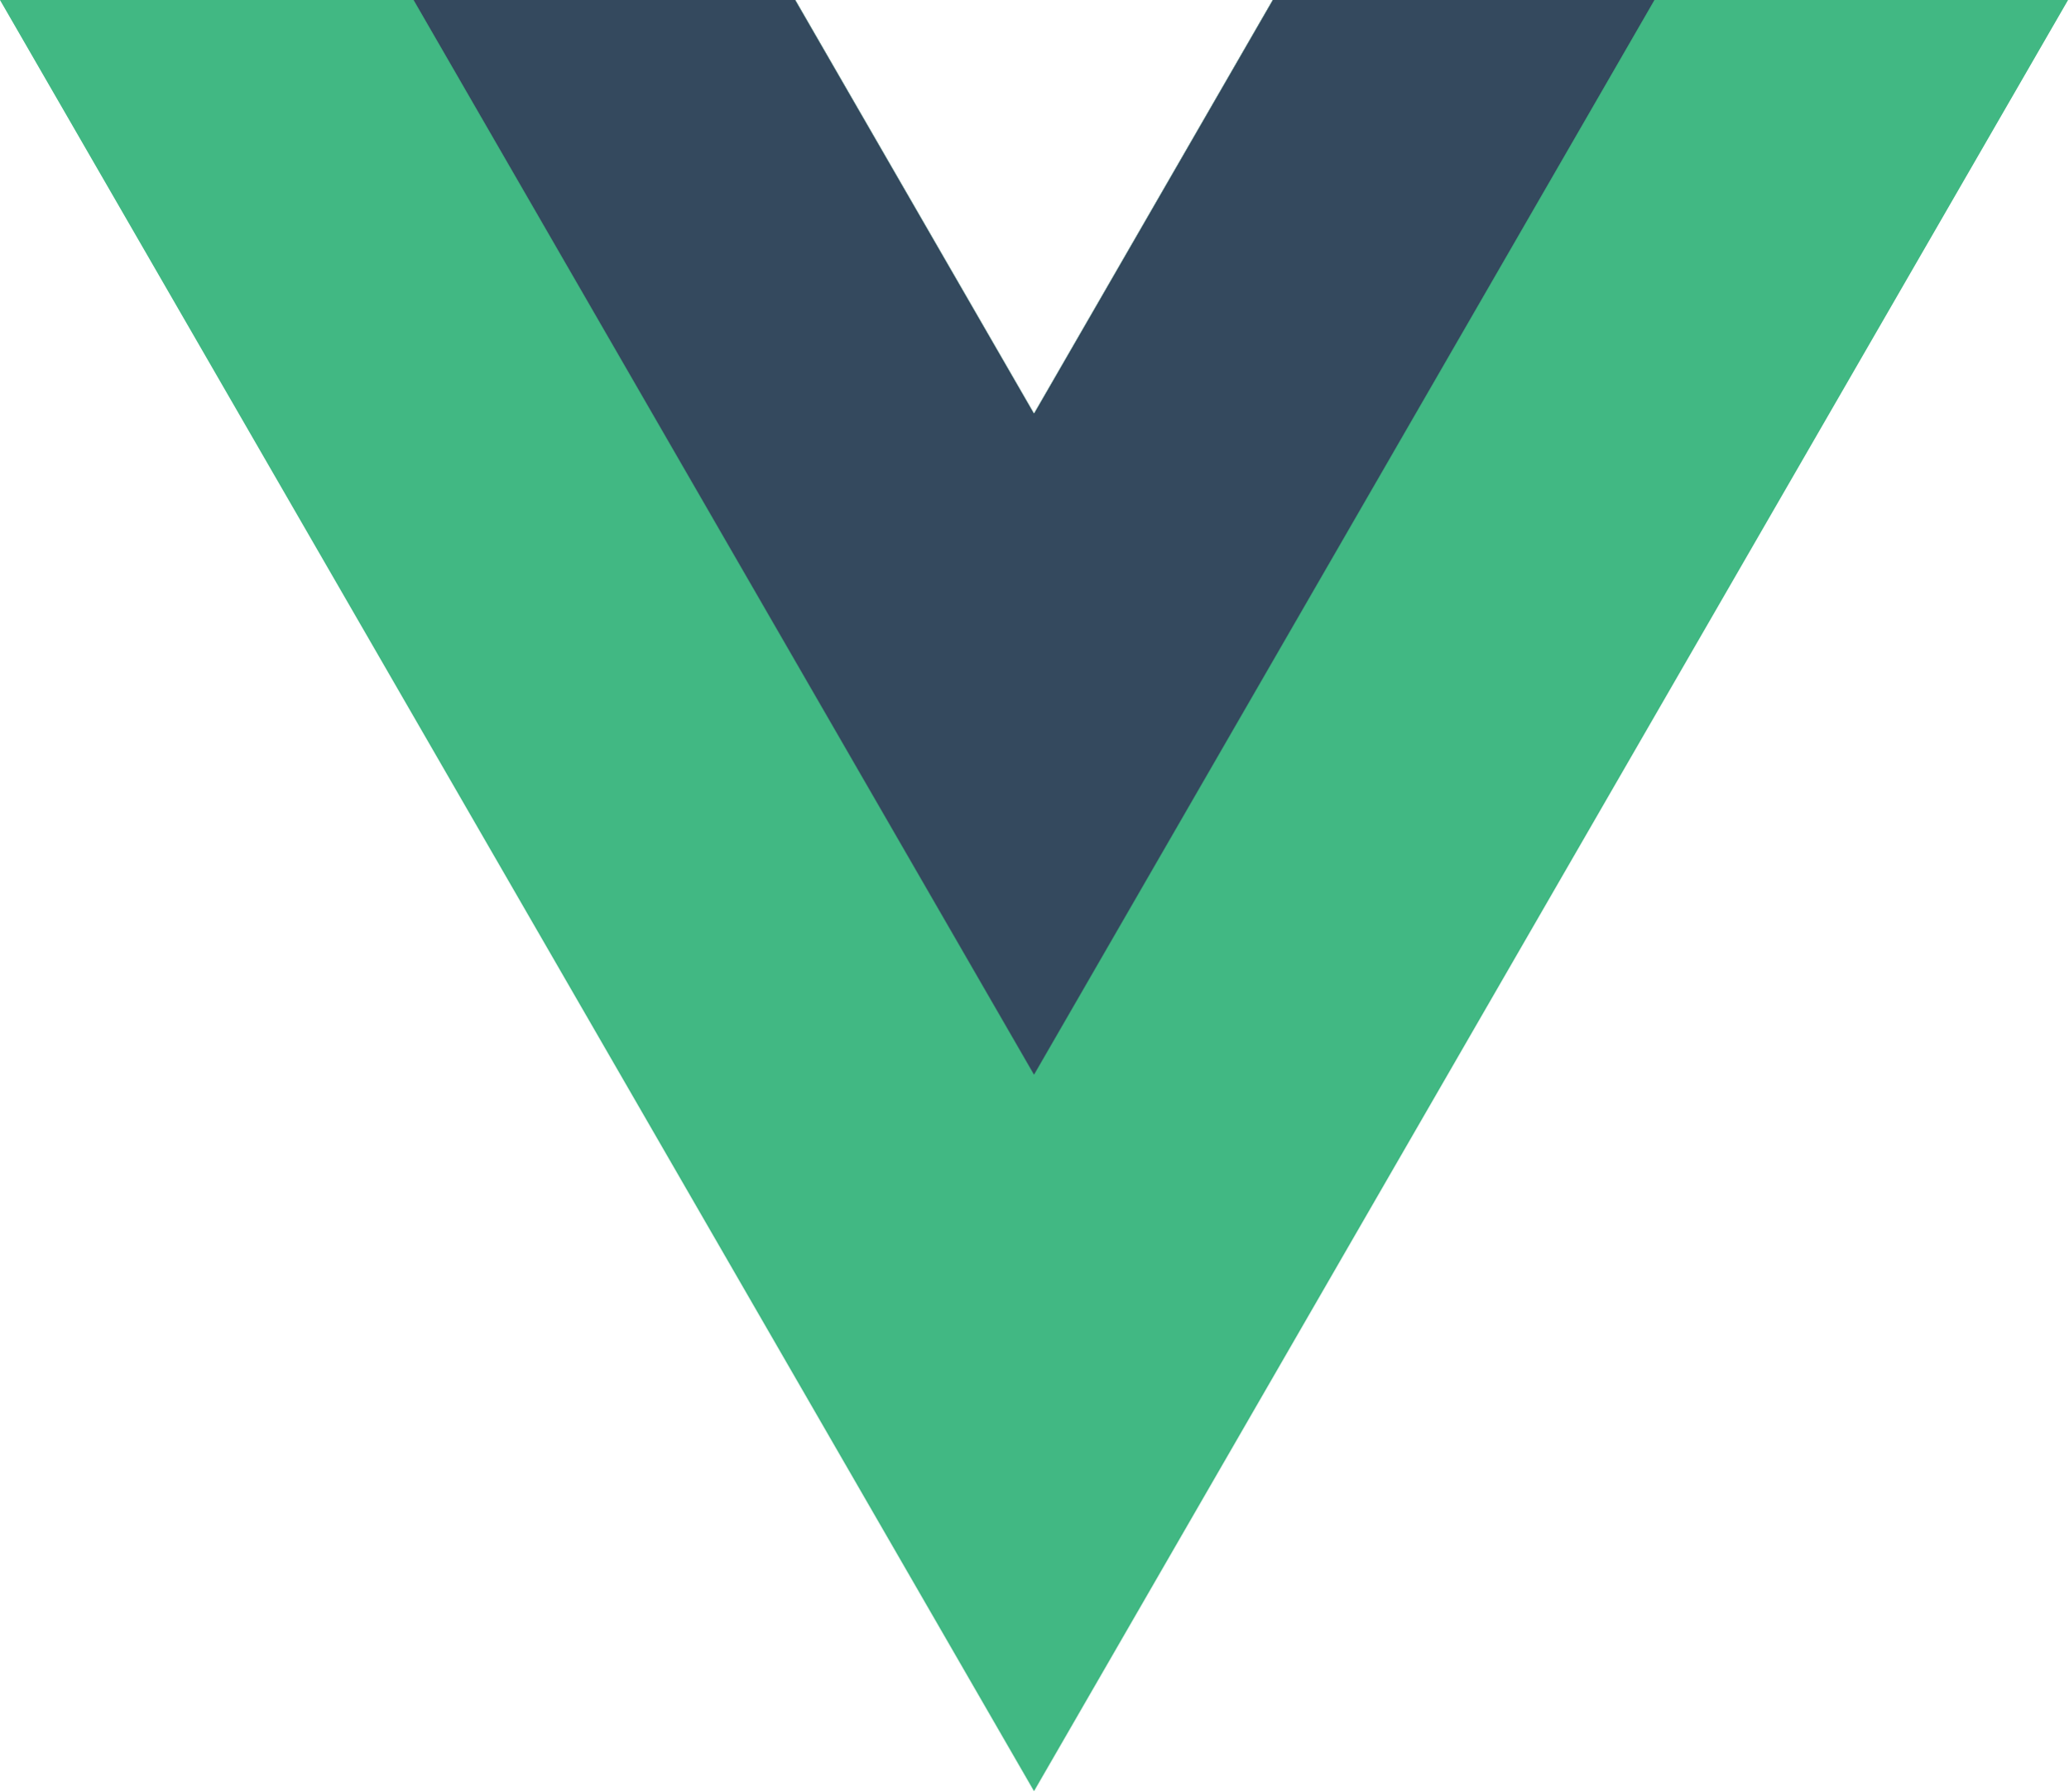
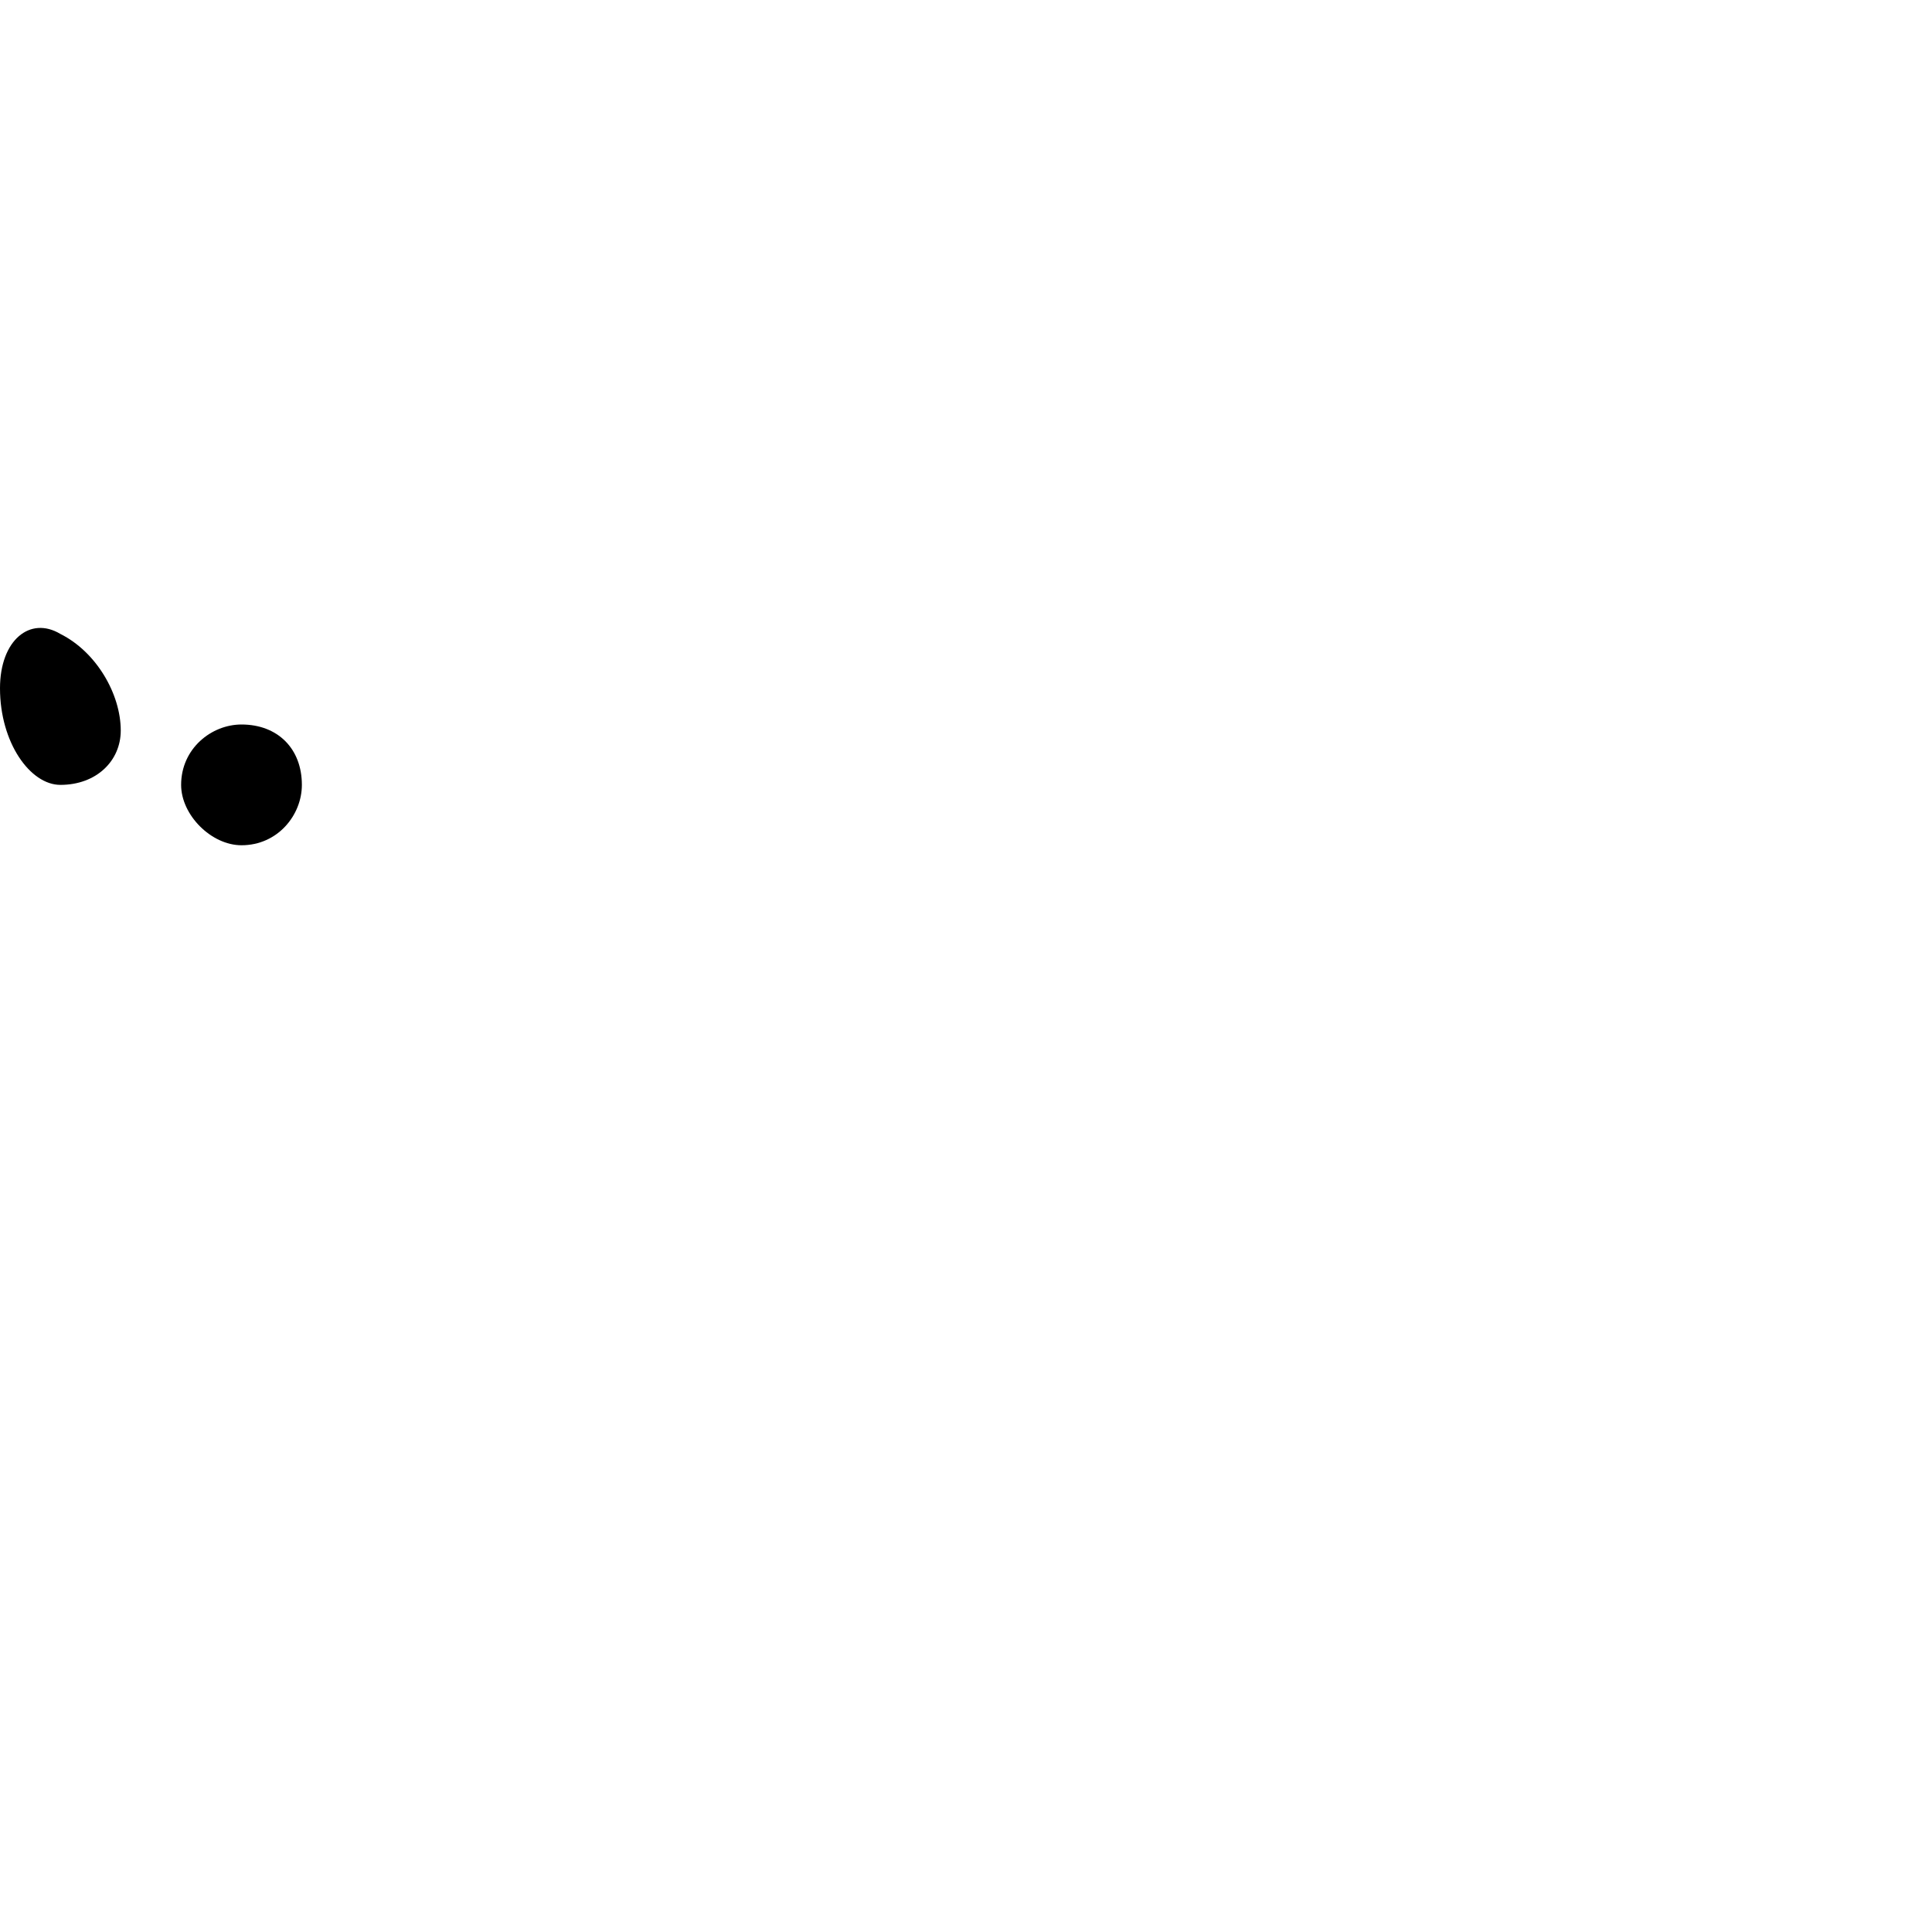
- <svg xmlns="http://www.w3.org/2000/svg" viewBox="0 0 261.76 226.69">
-   <path d="M161.096.001l-30.225 52.351L100.647.001H-.005l130.877 226.688L261.749.001z" fill="#41b883" />
-   <path d="M161.096.001l-30.225 52.351L100.647.001H52.346l78.526 136.01L209.398.001z" fill="#34495e" />
+ <svg xmlns="http://www.w3.org/2000/svg" version="1.0" width="32pt" height="32pt" viewBox="0 0 32 32" preserveAspectRatio="xMidYMid meet">
+   <g transform="translate(0,32) scale(0.1,-0.1)" fill="#000000" stroke="none">
+     <path d="M0 206 c0 -9 5 -16 10 -16 6 0 10 4 10 9 0 6 -4 13 -10 16 -5 3 -10 -1 -10 -9z" />
+     <path d="M30 190 c0 -5 5 -10 10 -10 6 0 10 5 10 10 0 6 -4 10 -10 10 -5 0 -10 -4 -10 -10z" />
+   </g>
</svg>
